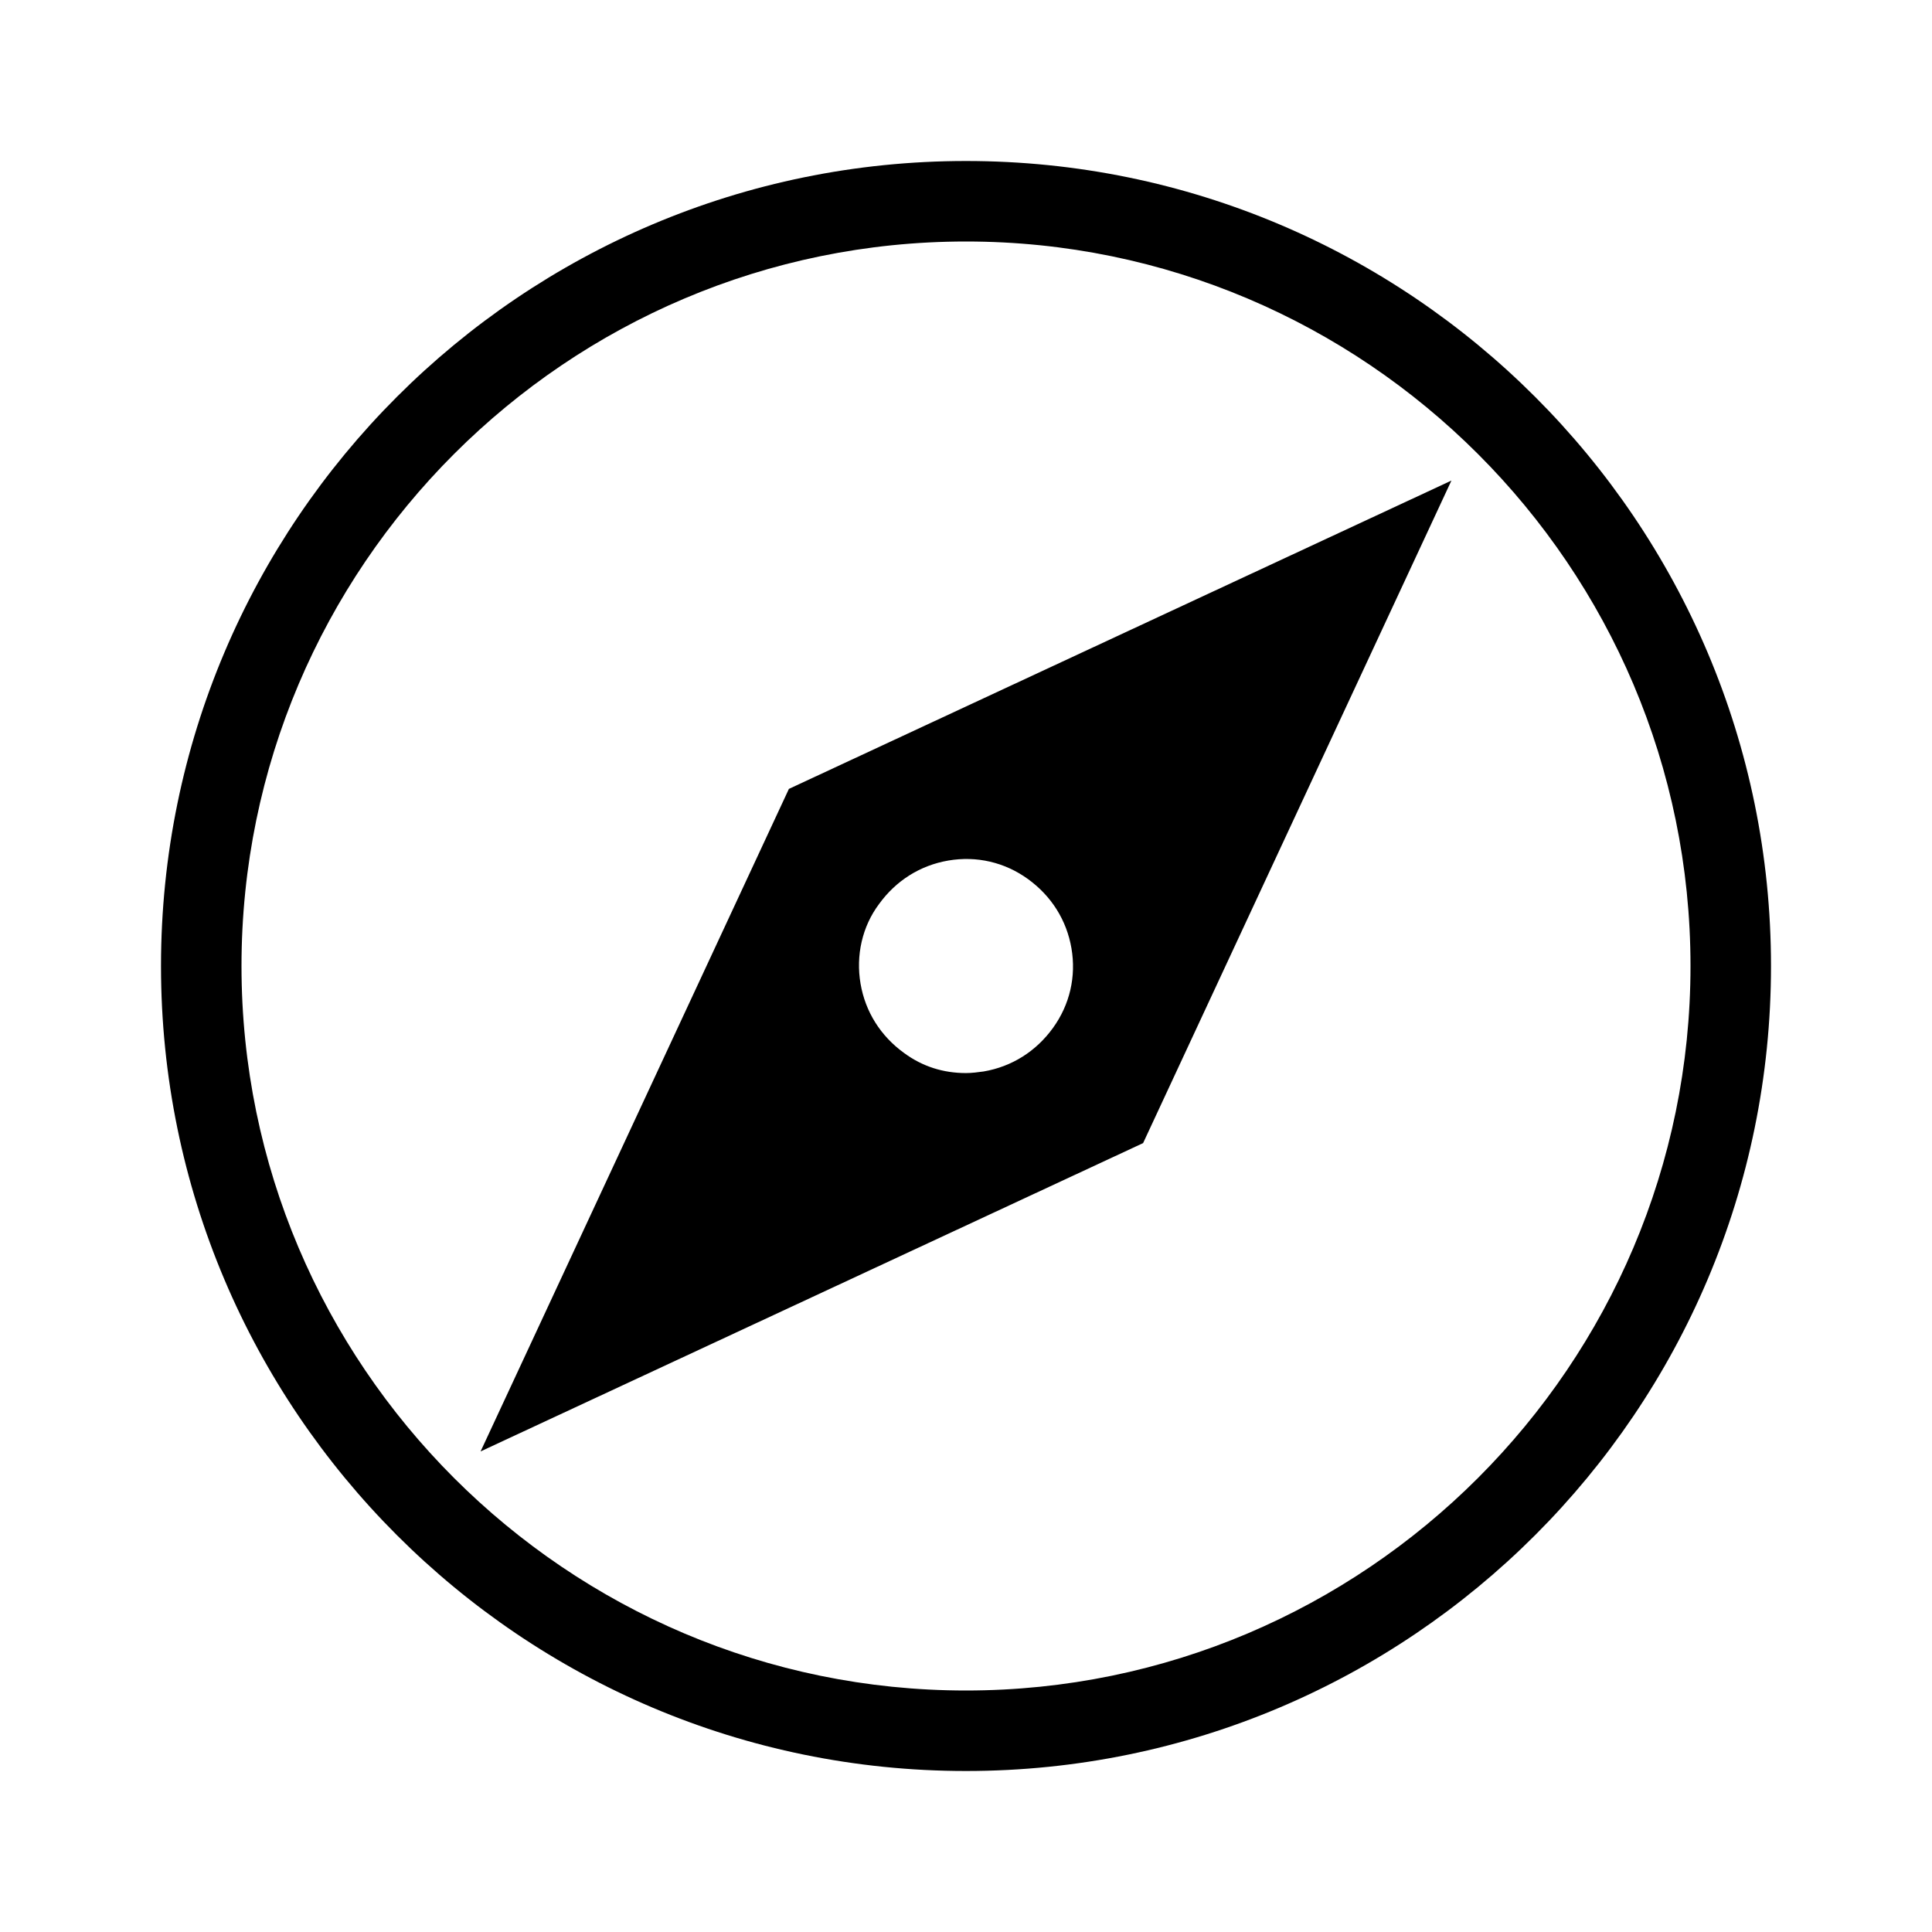
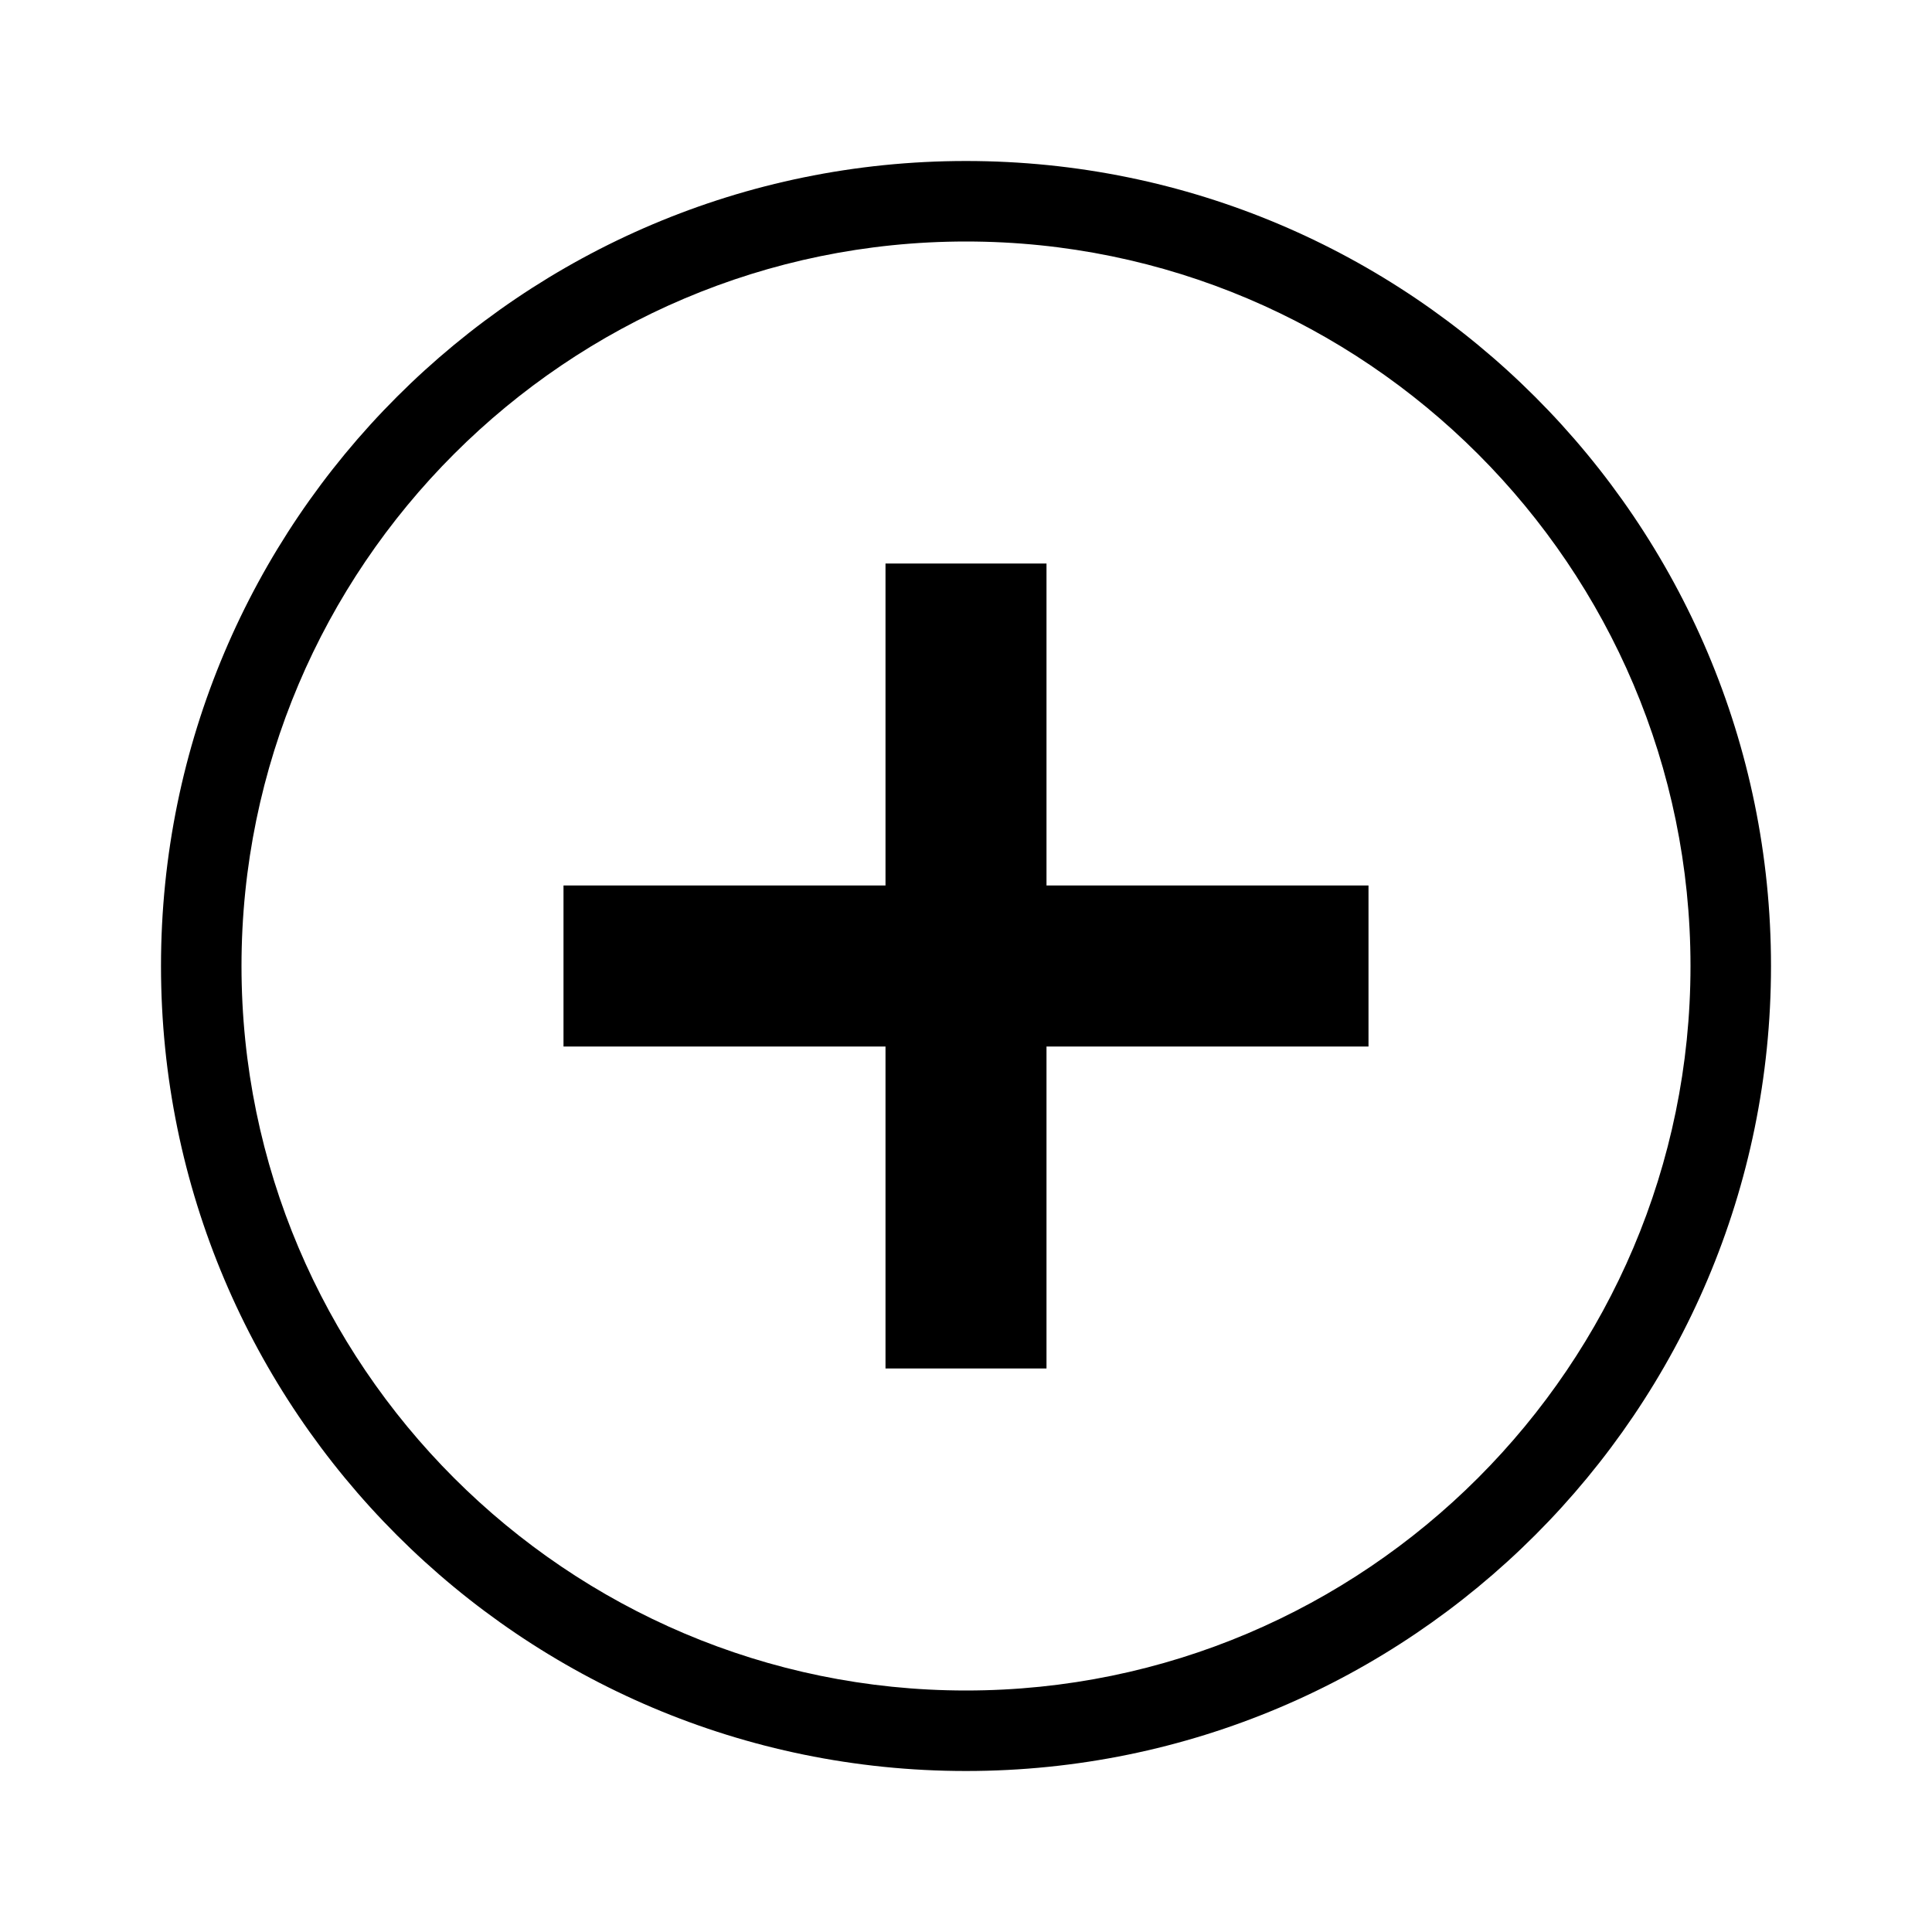
- <svg xmlns="http://www.w3.org/2000/svg" viewBox="0 0 24 24">
-   <path d="M9.8,9.8l-3.83,8.23l8.23-3.83l3.83-8.23L9.8,9.8z M13.08,12.77c-0.21,0.29-0.51,0.48-0.86,0.54 c-0.07,0.01-0.15,0.02-0.22,0.02c-0.28,0-0.54-0.08-0.77-0.25c-0.29-0.21-0.48-0.51-0.54-0.86c-0.06-0.35,0.02-0.71,0.23-0.99 c0.21-0.29,0.51-0.48,0.86-0.54c0.35-0.06,0.7,0.02,0.99,0.23c0.29,0.21,0.48,0.51,0.54,0.86C13.37,12.13,13.29,12.48,13.08,12.77z M12,3c4.96,0,9,4.04,9,9s-4.04,9-9,9s-9-4.04-9-9S7.04,3,12,3 M12,2C6.48,2,2,6.48,2,12s4.48,10,10,10s10-4.48,10-10S17.52,2,12,2 L12,2z" />
+ <svg viewBox="0 0 24 24" preserveAspectRatio="xMidYMid meet" focusable="false">
+   <path d="M17,13h-4v4h-2v-4H7v-2h4V7h2v4h4V13z M12,3c-4.96,0-9,4.04-9,9s4.04,9,9,9c4.96,0,9-4.04,9-9S16.96,3,12,3 M12,2 c5.52,0,10,4.48,10,10s-4.48,10-10,10C6.48,22,2,17.52,2,12S6.48,2,12,2L12,2z" />
</svg>
